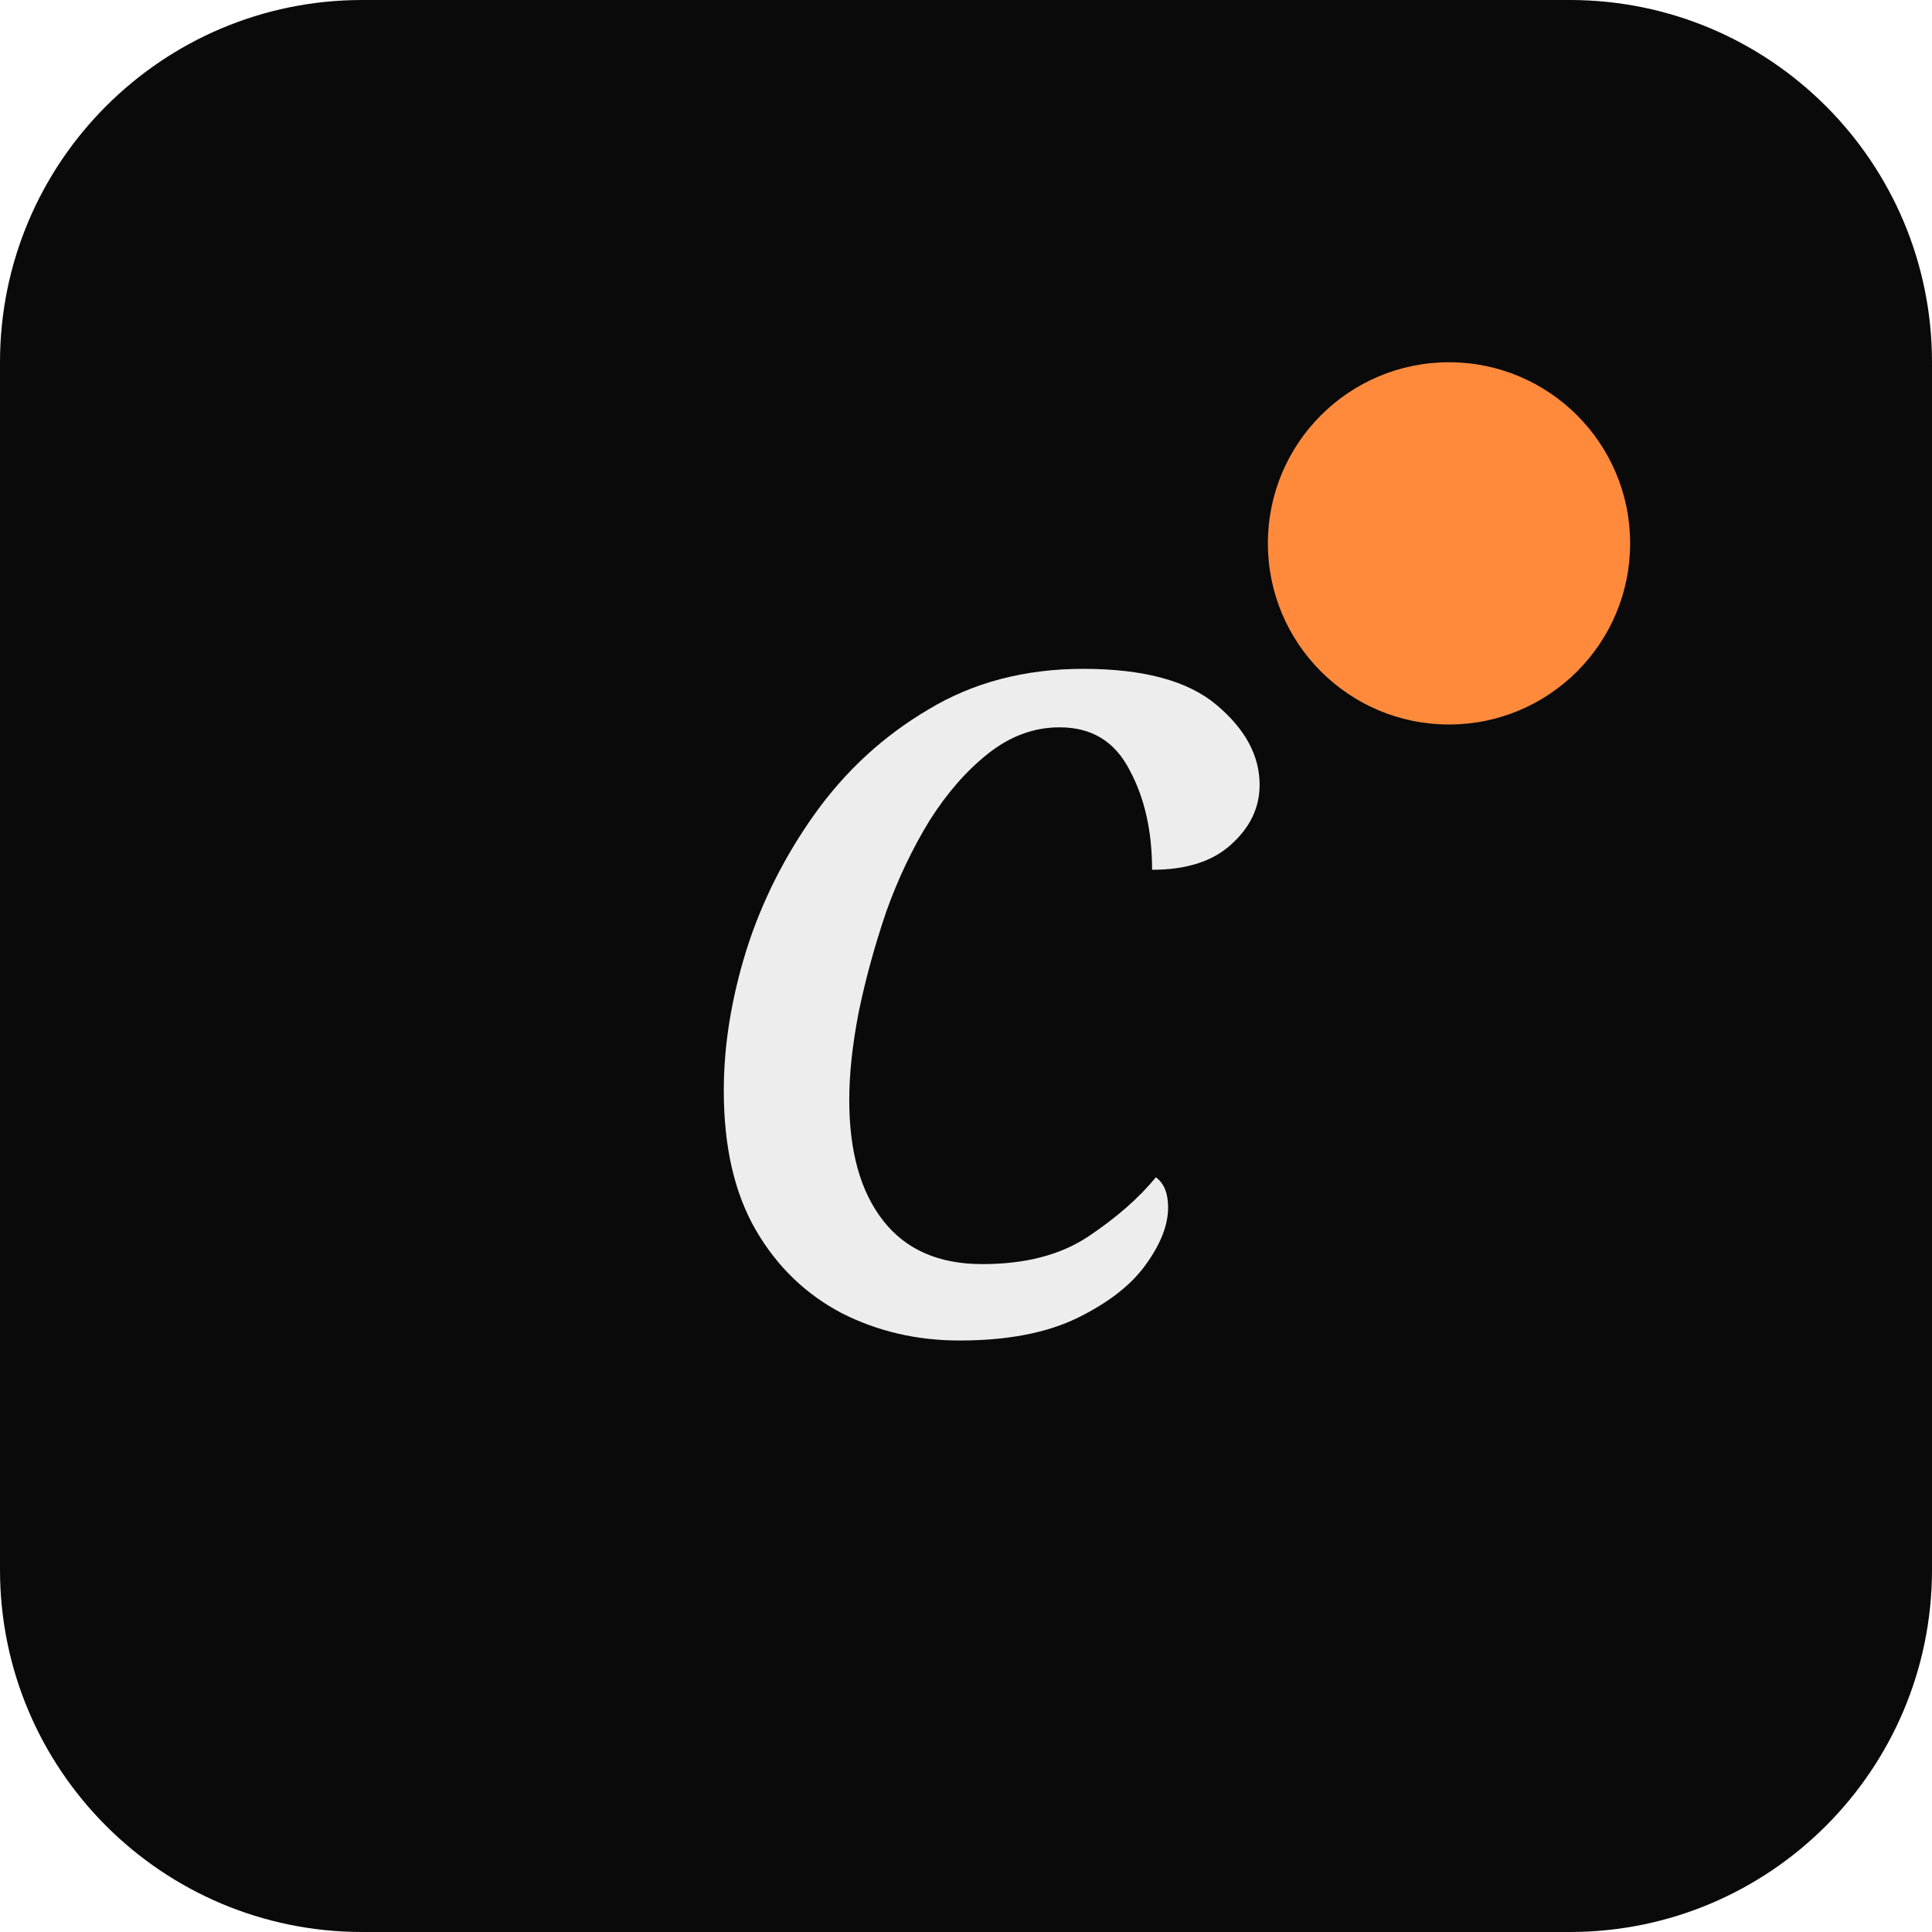
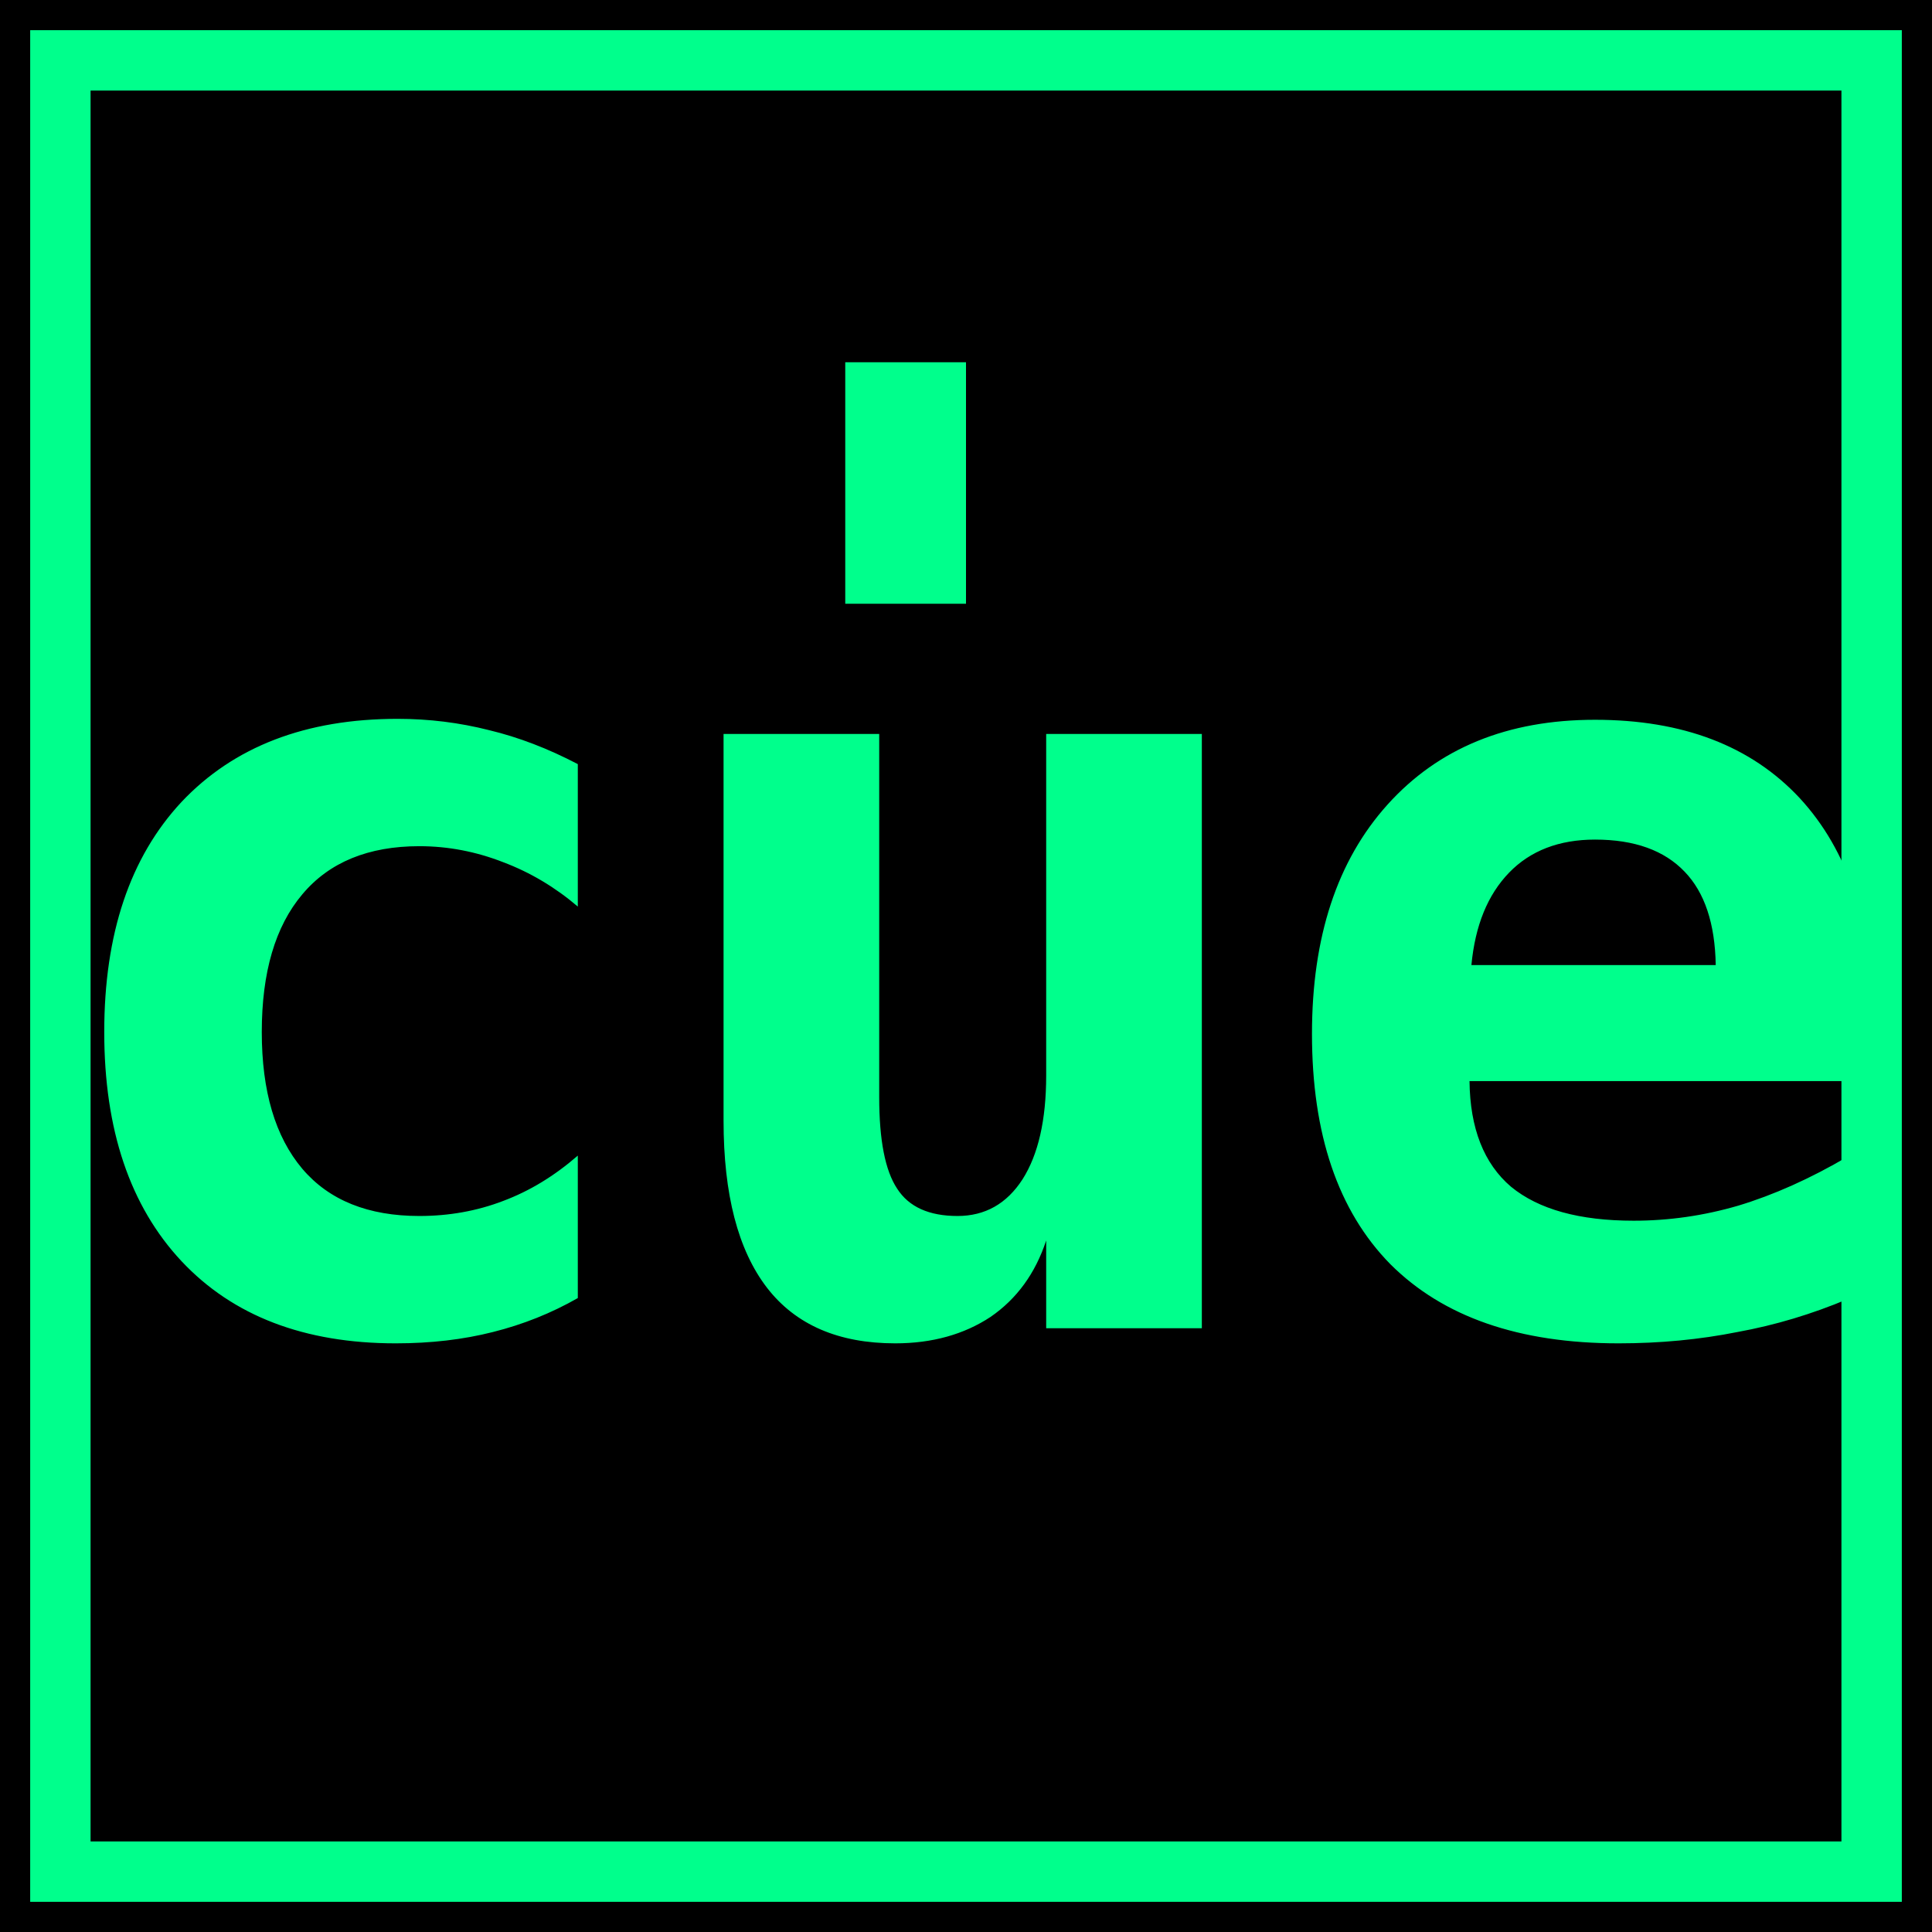
<svg xmlns="http://www.w3.org/2000/svg" viewBox="0 0 32 32">
-   <rect width="32" height="32" rx="6" fill="#0a0a0a" />
-   <text x="16" y="22" font-family="serif" font-size="20" font-weight="500" fill="#ededed" text-anchor="middle" font-style="italic">c</text>
-   <circle cx="24" cy="9" r="3" fill="#ff8a3c" />
+   <rect width="32" height="32" fill="#000000" />
+   <rect x="1" y="1" width="30" height="30" fill="none" stroke="#00ff8c" stroke-width="1" />
+   <text x="16" y="22" font-family="ui-monospace,monospace" font-size="18" font-weight="700" fill="#00ff8c" text-anchor="middle" letter-spacing="-0.5">cue</text>
+   <rect x="14" y="6" width="2" height="4" fill="#00ff8c">
+     <animate attributeName="opacity" values="1;0;1" dur="1s" repeatCount="indefinite" />
+   </rect>
</svg>
